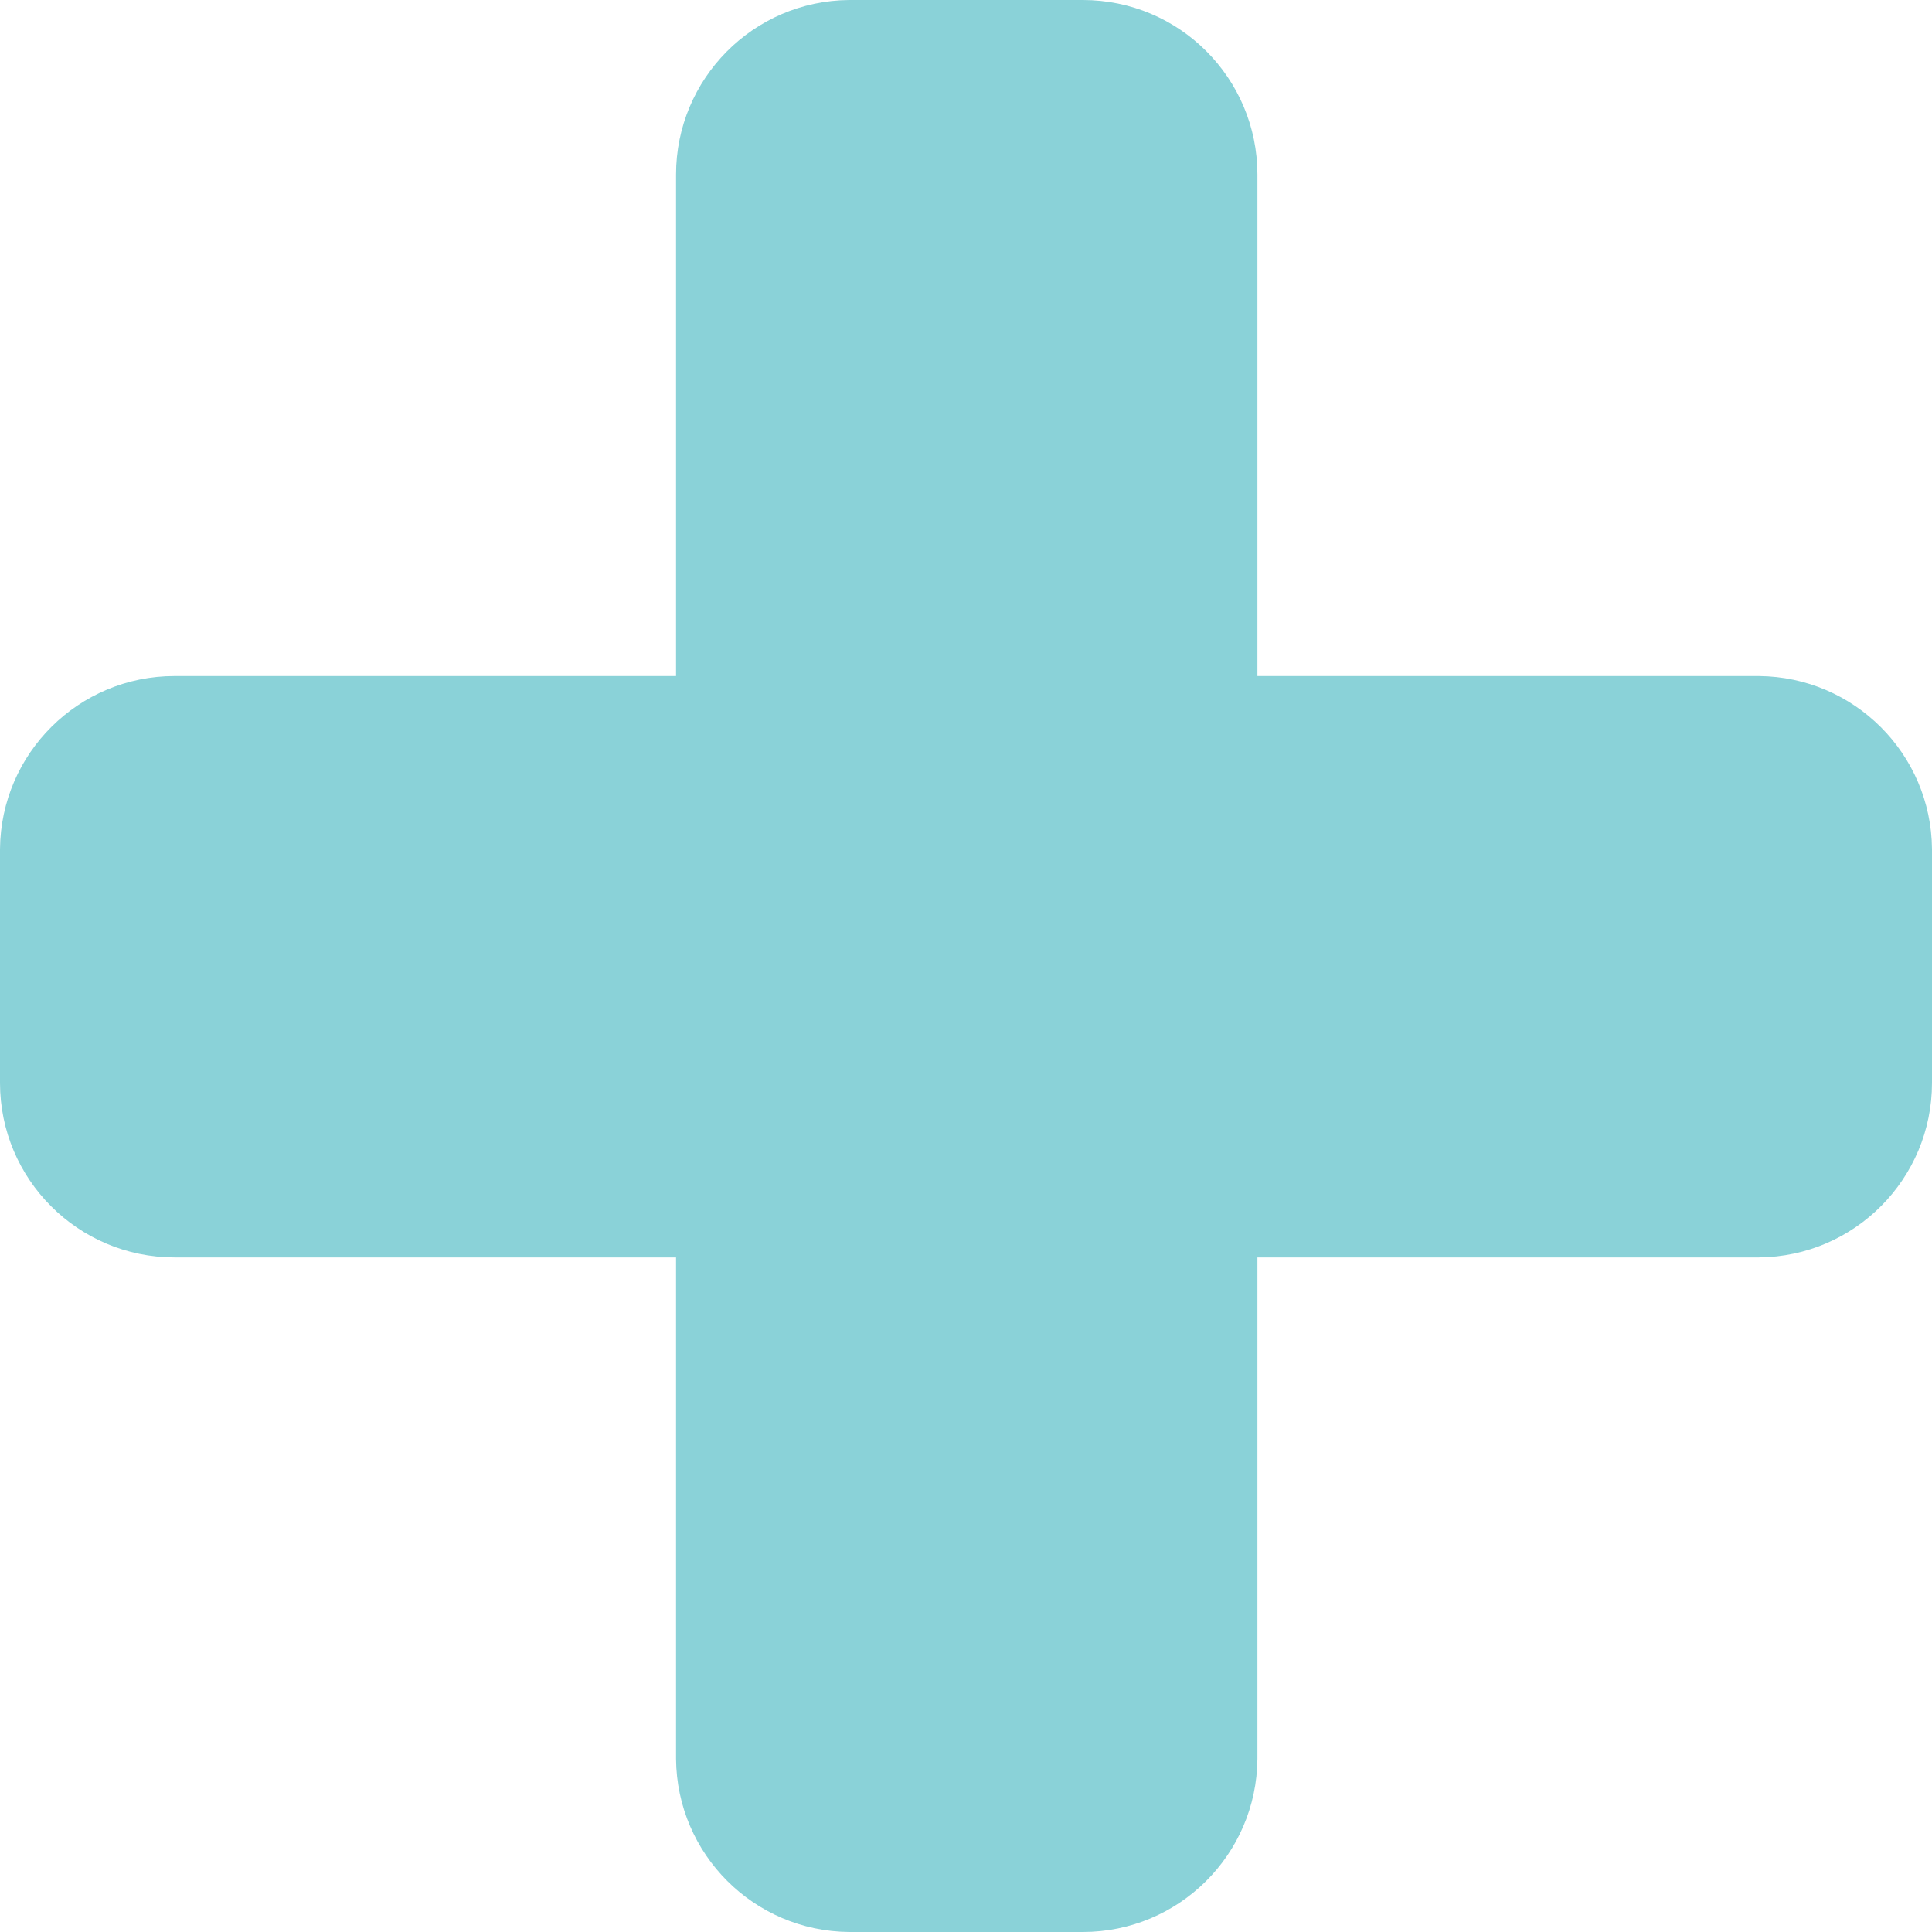
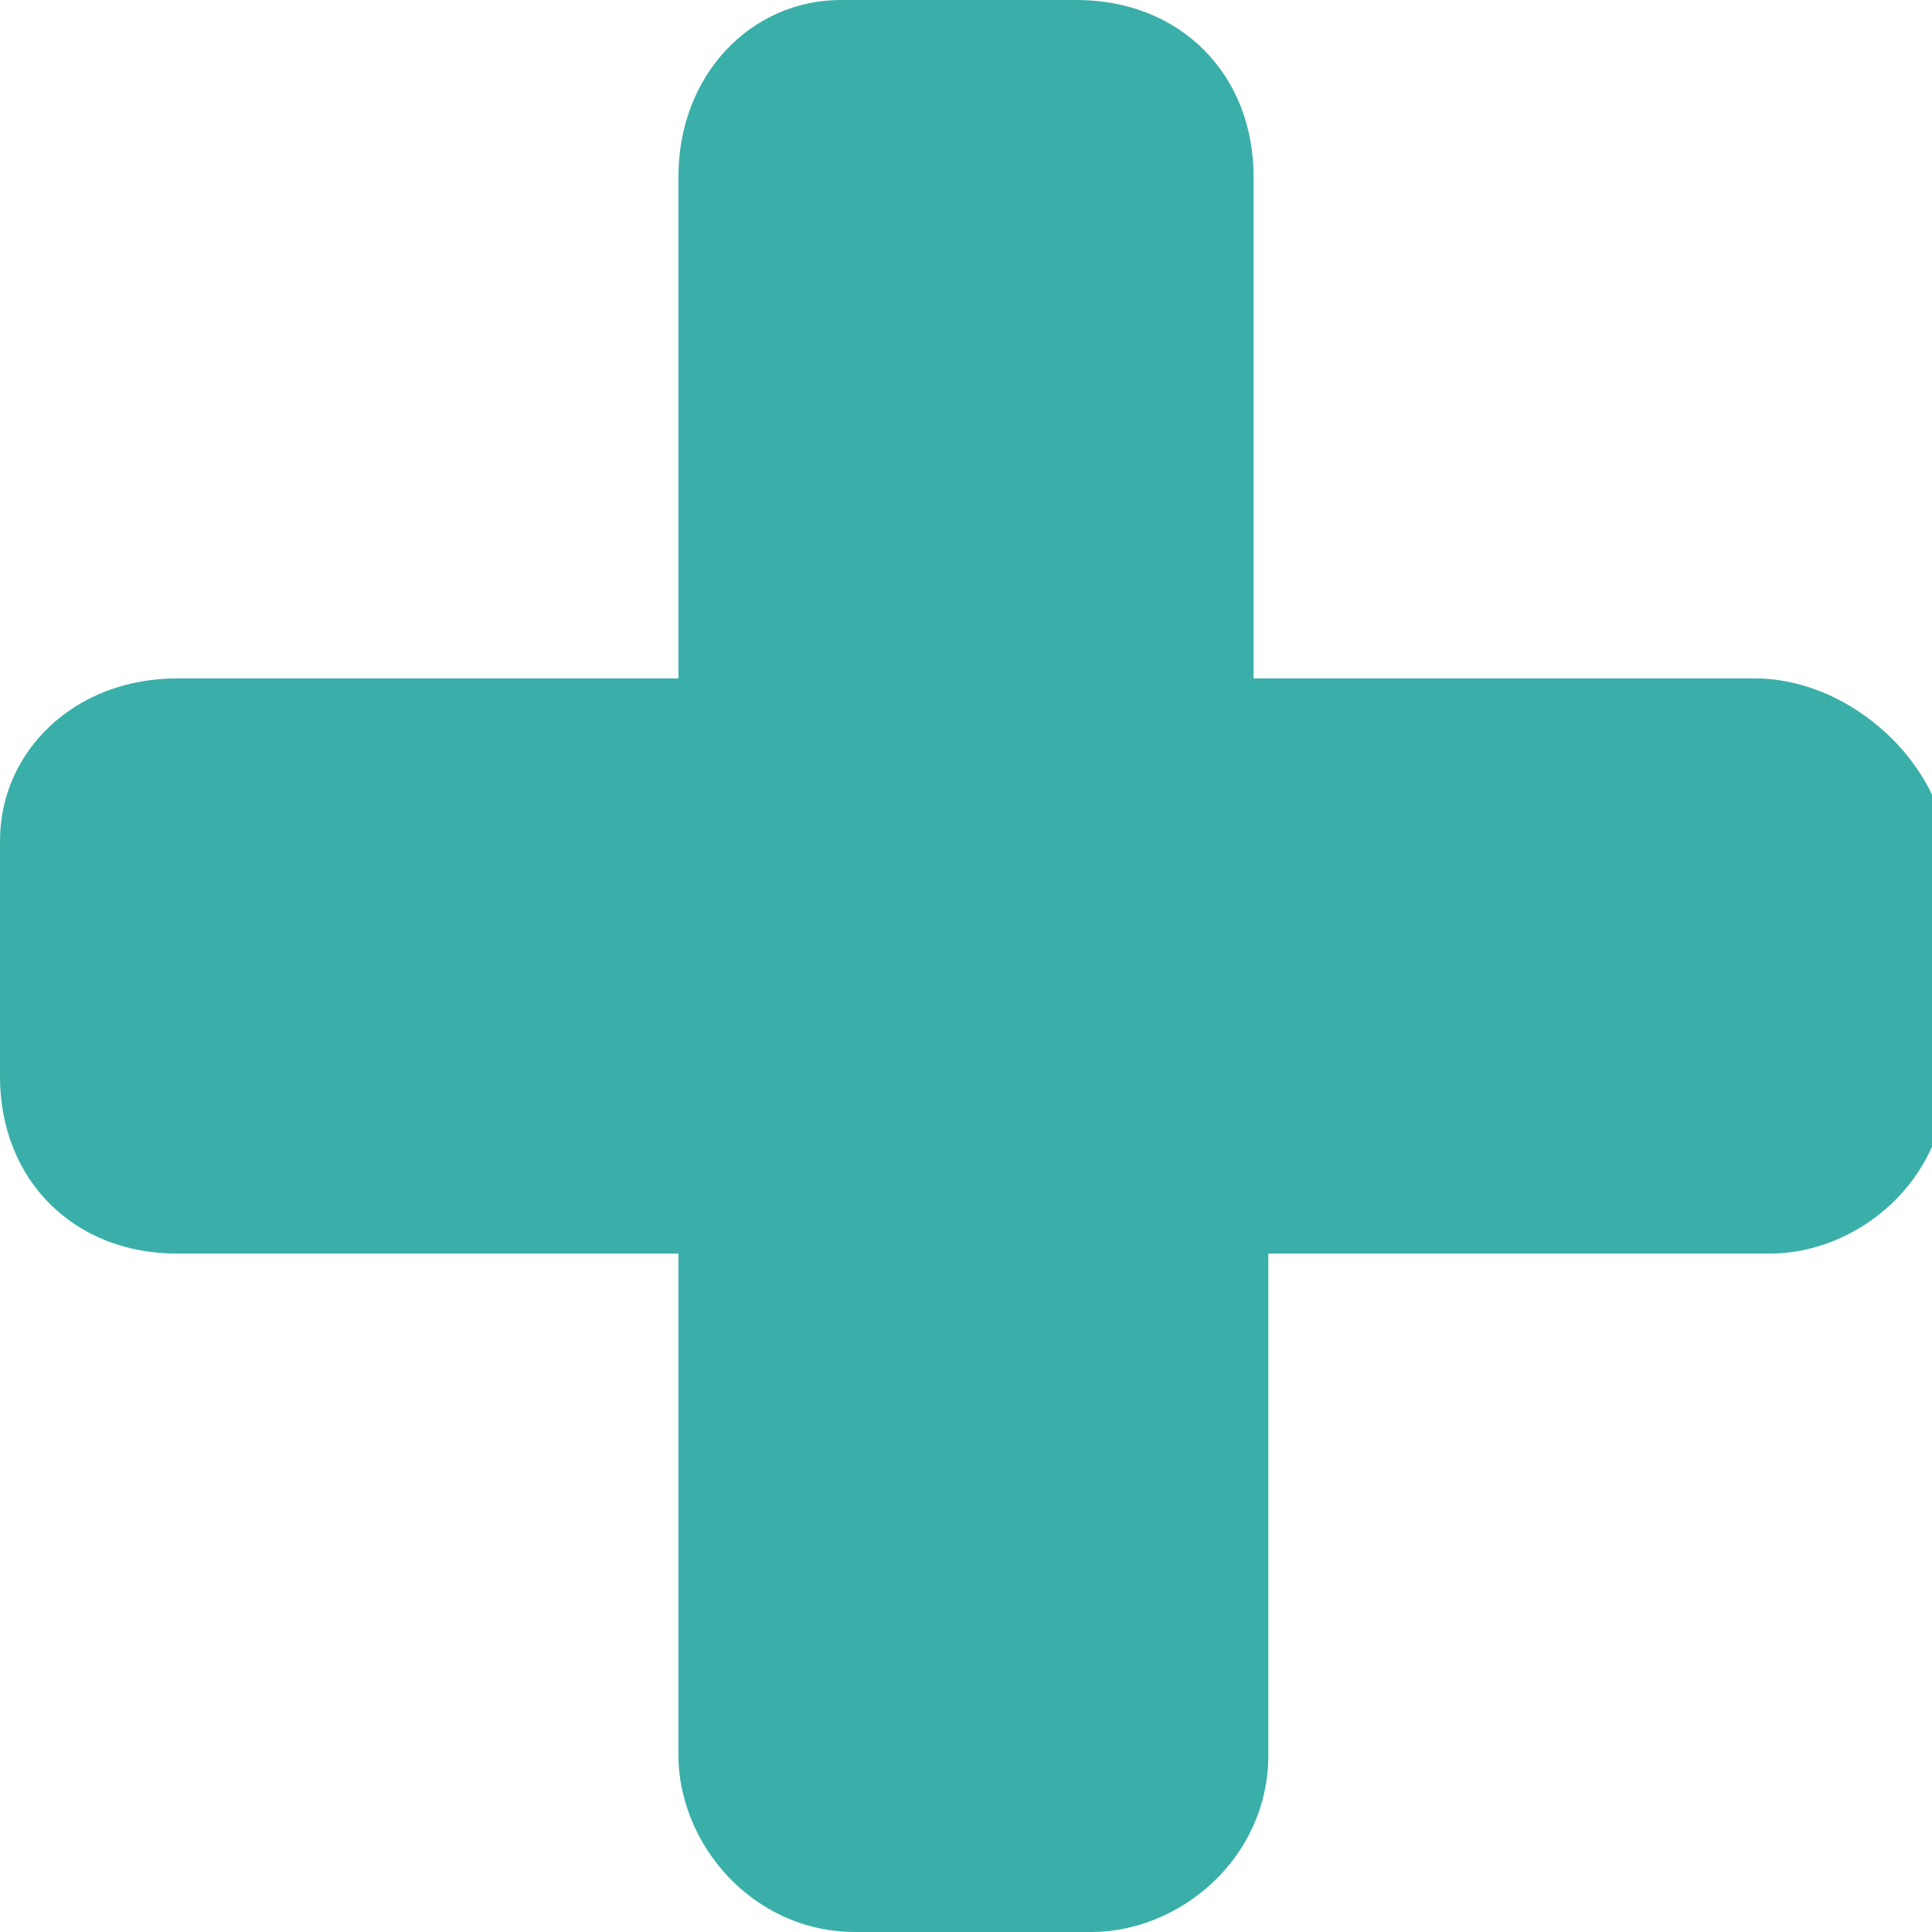
- <svg xmlns="http://www.w3.org/2000/svg" id="Layer_1" data-name="Layer 1" viewBox="0 0 13.06 13.06">
-   <defs>
-     <style>.cls-1{fill:#8ad2d8;}</style>
-   </defs>
-   <path class="cls-1" d="M11.89,4.57H8.5V1.18A1.18,1.18,0,0,0,7.32,0H5.74A1.18,1.18,0,0,0,4.57,1.18V4.57H1.18A1.18,1.18,0,0,0,0,5.74V7.32A1.18,1.18,0,0,0,1.18,8.5H4.57v3.39a1.18,1.18,0,0,0,1.17,1.17H7.32A1.18,1.18,0,0,0,8.5,11.89V8.5h3.39a1.18,1.18,0,0,0,1.17-1.18V5.74A1.18,1.18,0,0,0,11.89,4.57Z" />
+ <svg xmlns="http://www.w3.org/2000/svg" version="1.1" id="Layer_1" x="0px" y="0px" viewBox="0 0 13.1 13.1" style="enable-background:new 0 0 13.1 13.1;" xml:space="preserve">
+   <style type="text/css">
+ 	.st0{fill:#3AAFA9;}
+ </style>
+   <path class="st0" d="M11.9,4.6H8.5V1.2C8.5,0.5,8,0,7.3,0H5.7C5.1,0,4.6,0.5,4.6,1.2v3.4H1.2C0.5,4.6,0,5.1,0,5.7v1.6  C0,8,0.5,8.5,1.2,8.5h3.4v3.4c0,0.6,0.5,1.2,1.2,1.2h1.6c0.6,0,1.2-0.5,1.2-1.2V8.5h3.4c0.6,0,1.2-0.5,1.2-1.2V5.7  C13.1,5.1,12.5,4.6,11.9,4.6z" />
</svg>
